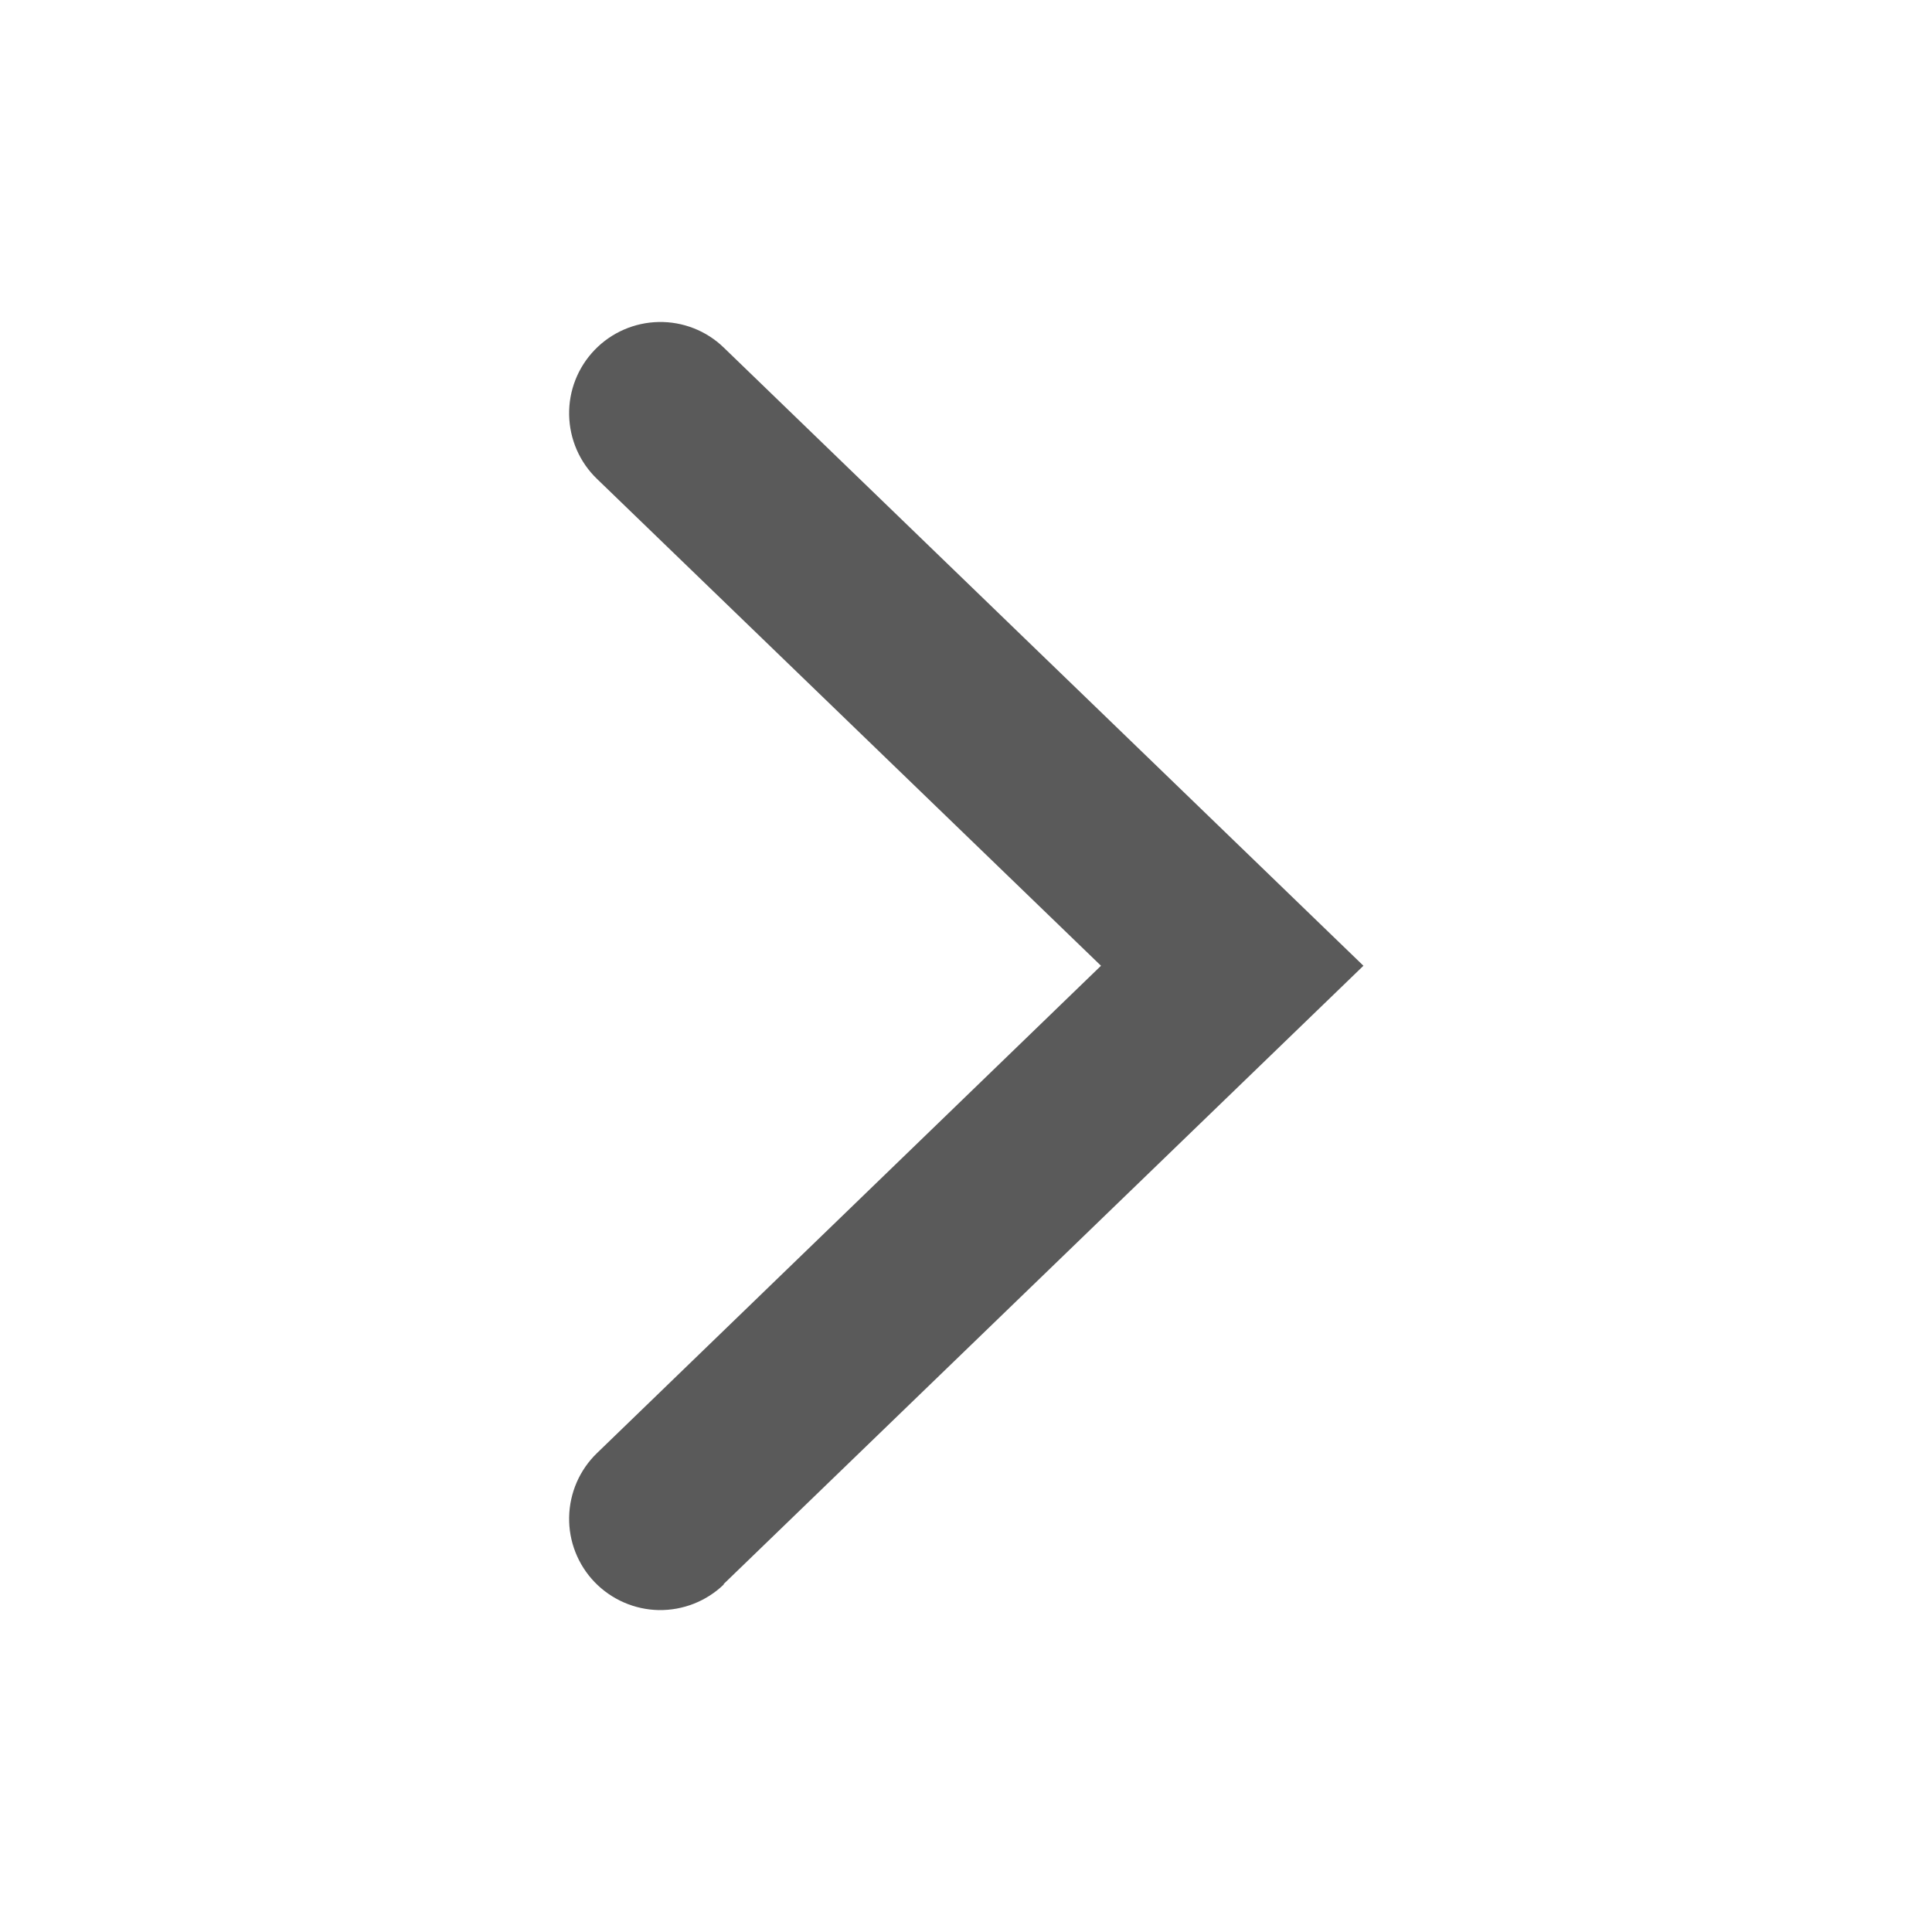
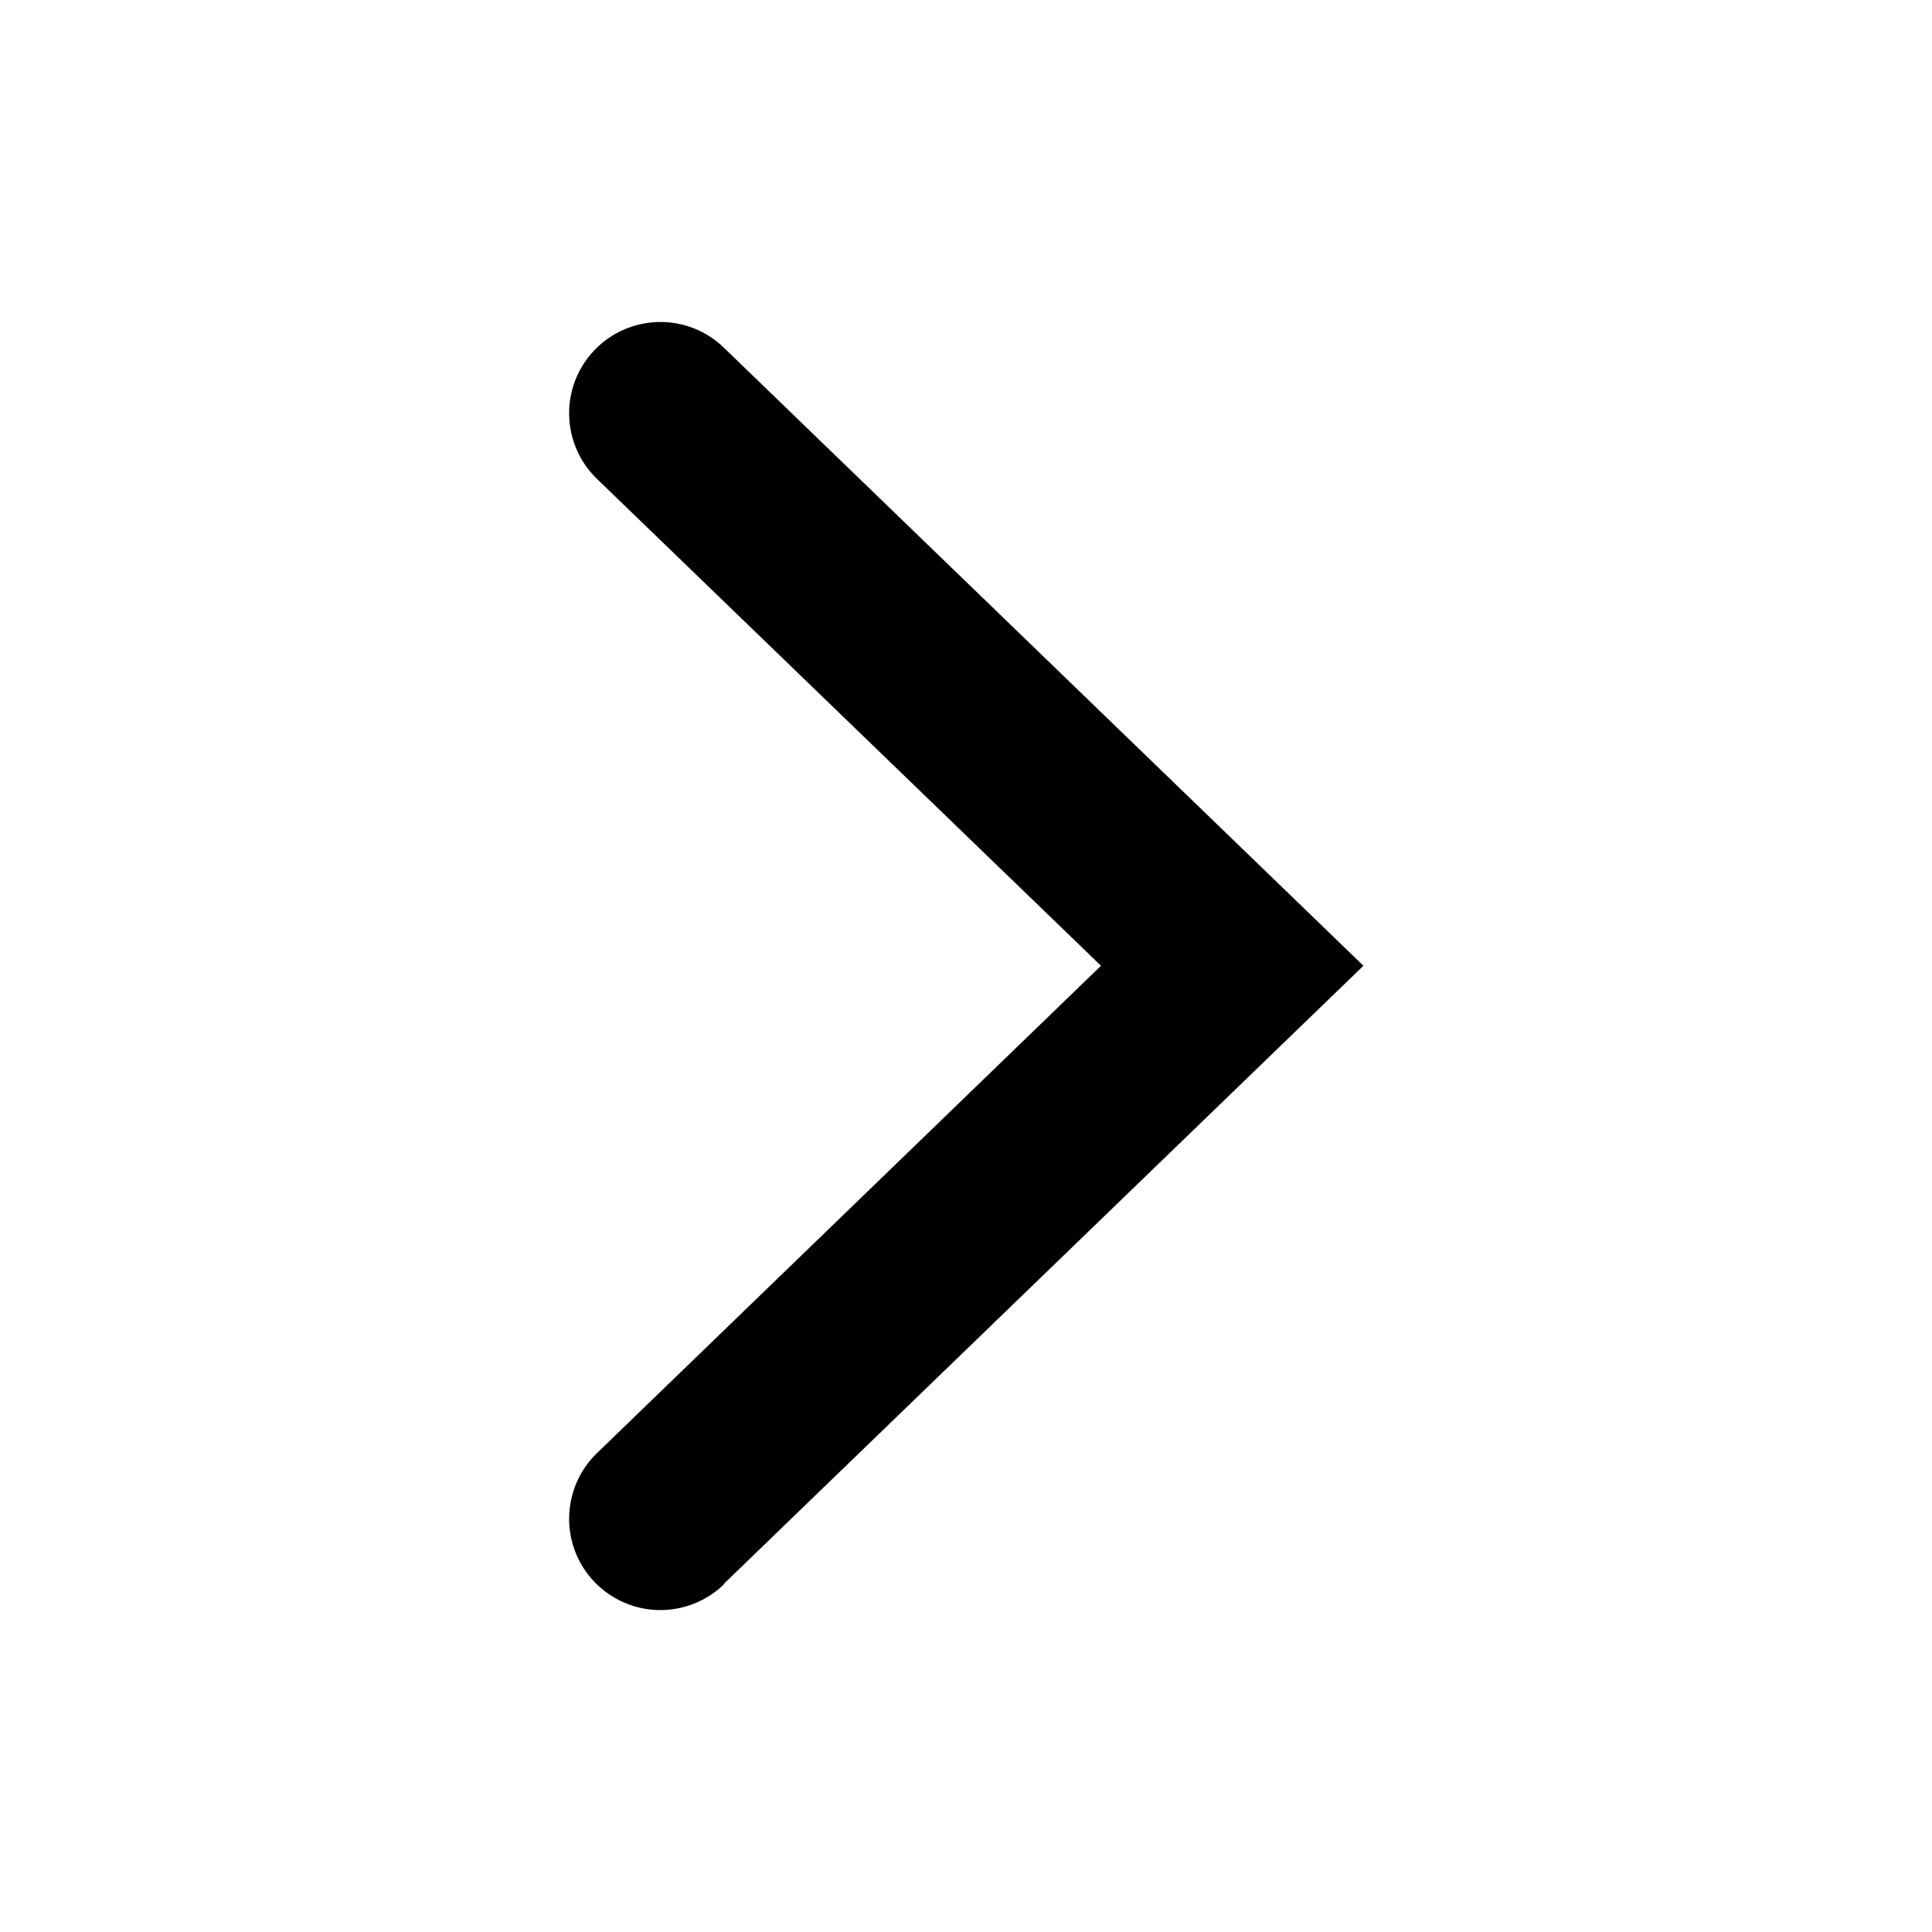
<svg xmlns="http://www.w3.org/2000/svg" width="24" height="24" viewBox="0 0 24 24" fill="none">
-   <path d="M8.99 19.677L16.937 11.997L8.99 4.317C8.774 4.108 8.483 3.994 8.182 4C7.882 4.006 7.596 4.13 7.387 4.347C7.178 4.564 7.064 4.854 7.07 5.155C7.076 5.456 7.2 5.742 7.417 5.95L13.677 11.997L7.417 18.05C7.2 18.259 7.076 18.545 7.07 18.846C7.064 19.146 7.178 19.437 7.387 19.654C7.596 19.87 7.882 19.995 8.182 20.001C8.483 20.006 8.774 19.892 8.99 19.684V19.677Z" fill="#5A5A5A" />
+   <path d="M8.99 19.677L16.937 11.997L8.99 4.317C8.774 4.108 8.483 3.994 8.182 4C7.882 4.006 7.596 4.13 7.387 4.347C7.178 4.564 7.064 4.854 7.07 5.155C7.076 5.456 7.2 5.742 7.417 5.95L13.677 11.997L7.417 18.05C7.2 18.259 7.076 18.545 7.07 18.846C7.064 19.146 7.178 19.437 7.387 19.654C7.596 19.87 7.882 19.995 8.182 20.001C8.483 20.006 8.774 19.892 8.99 19.684V19.677Z" fill="black" />
</svg>
